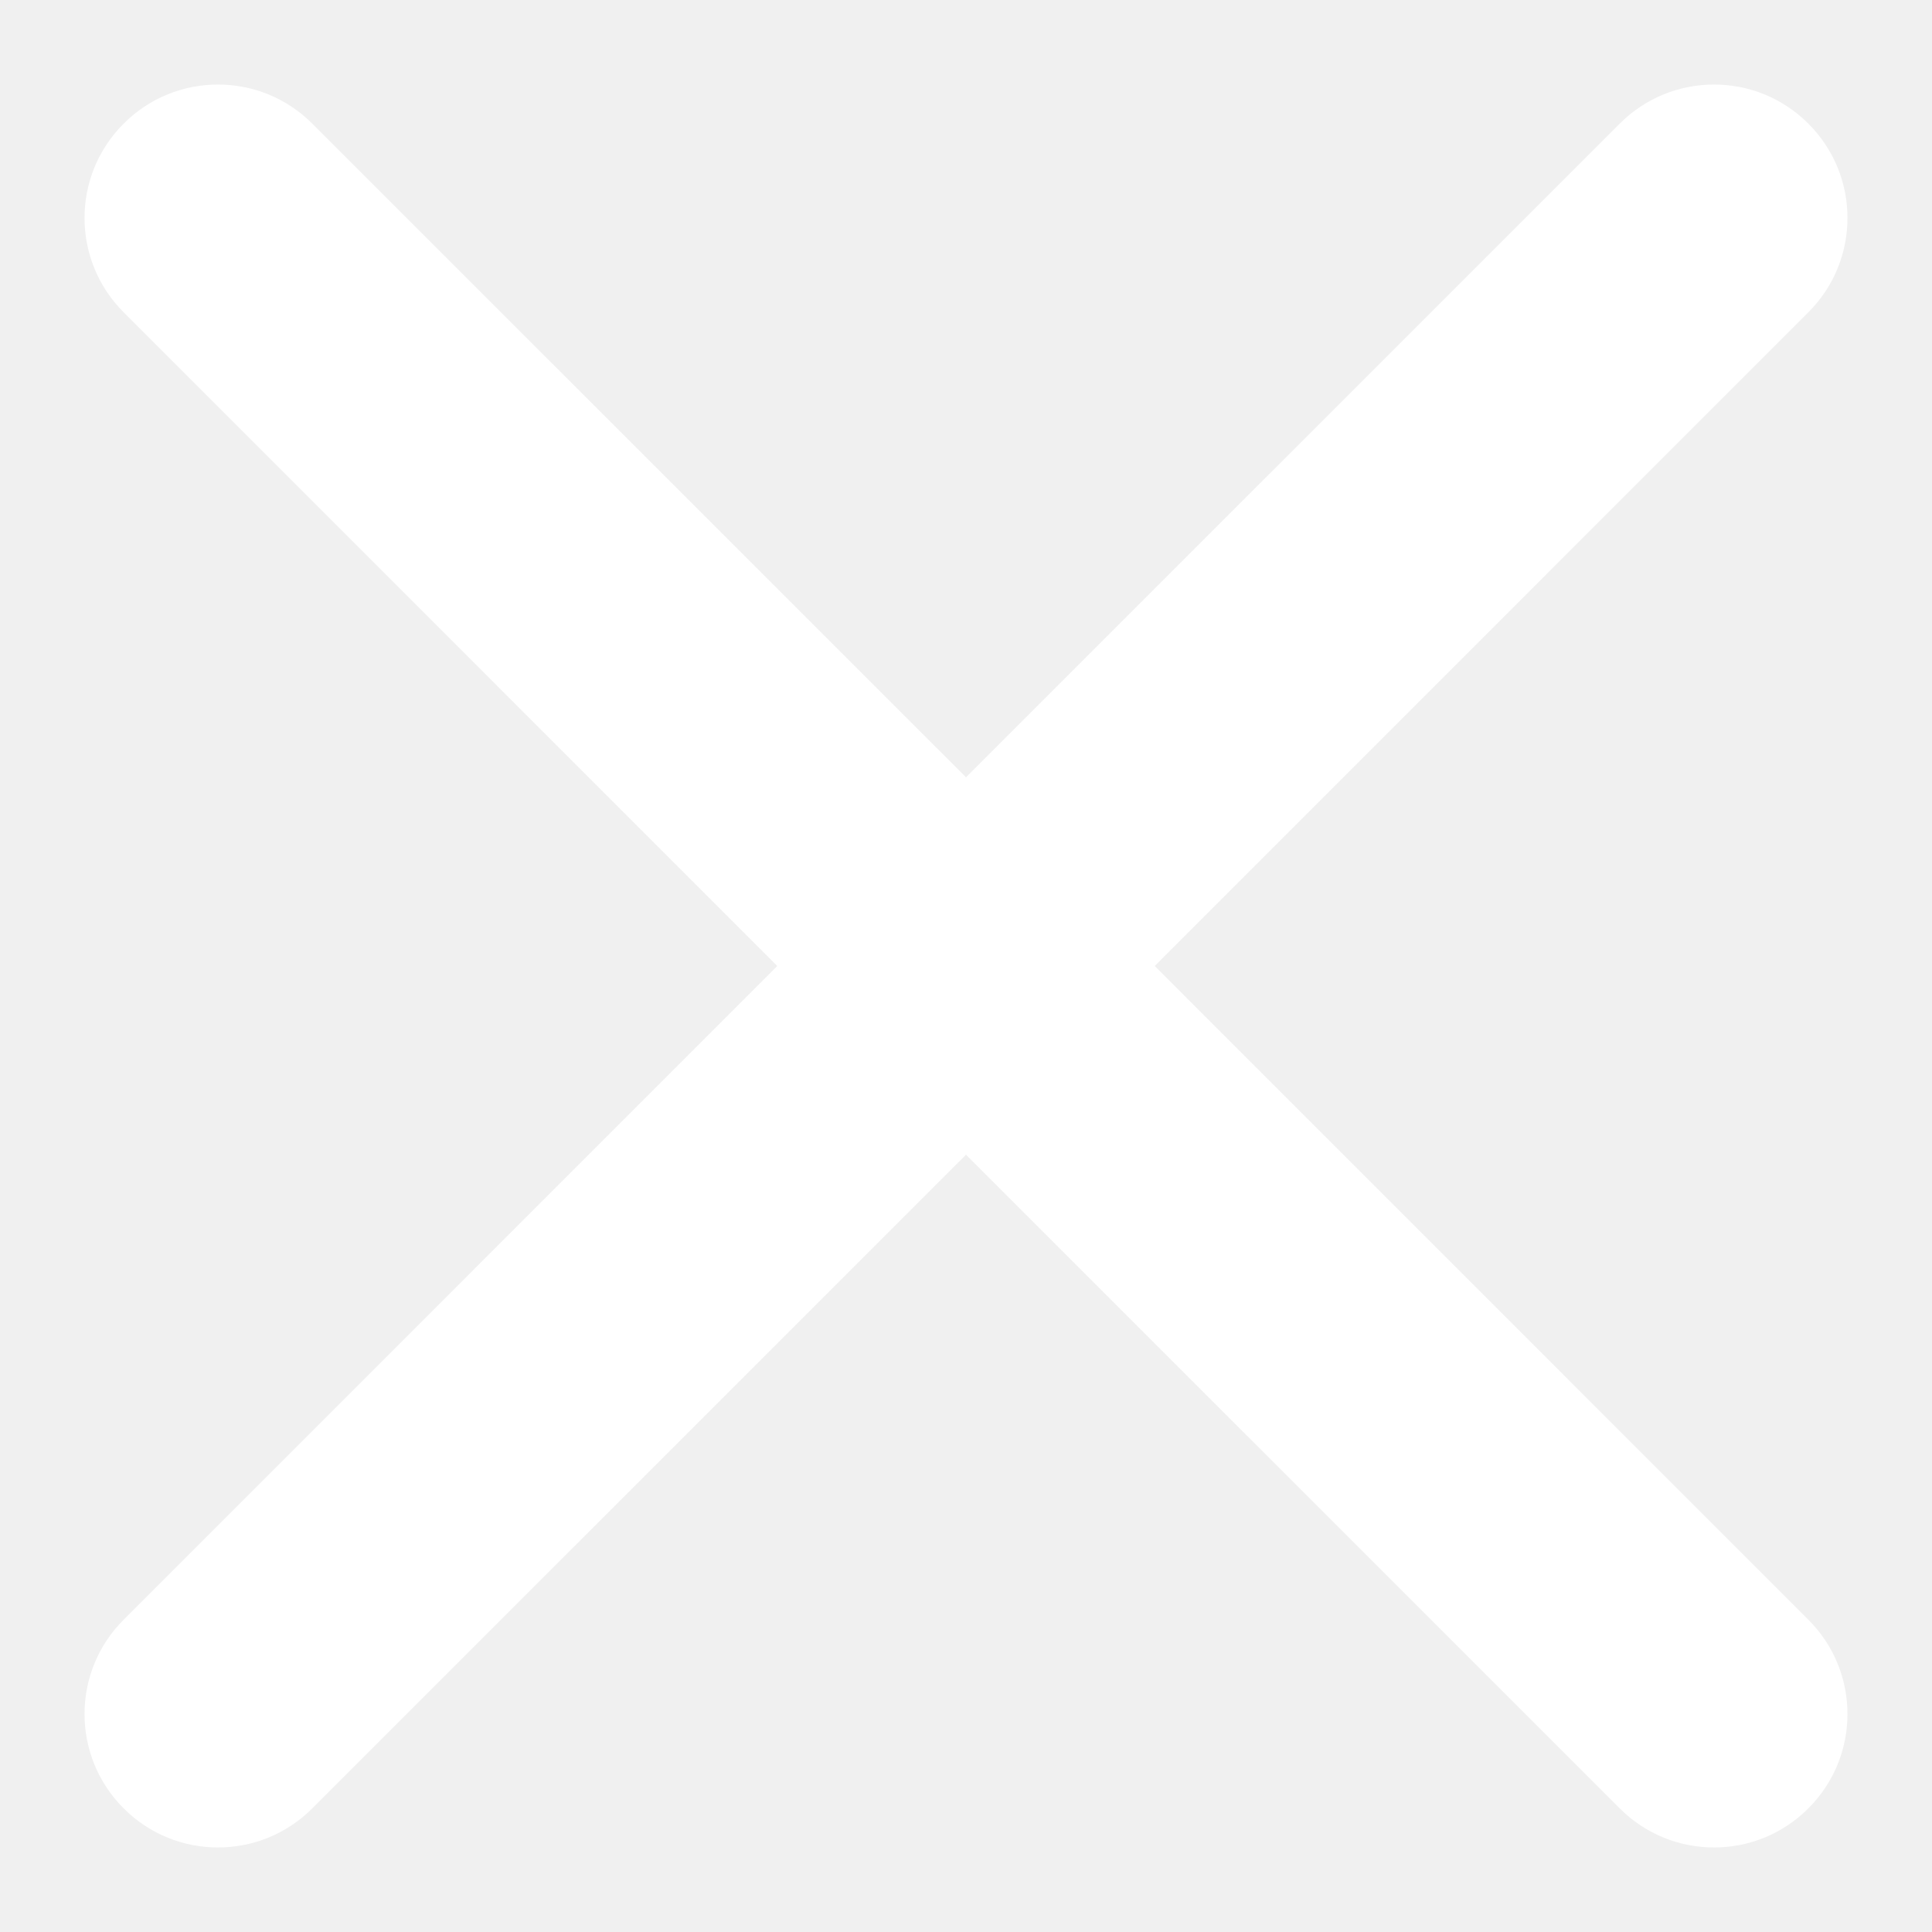
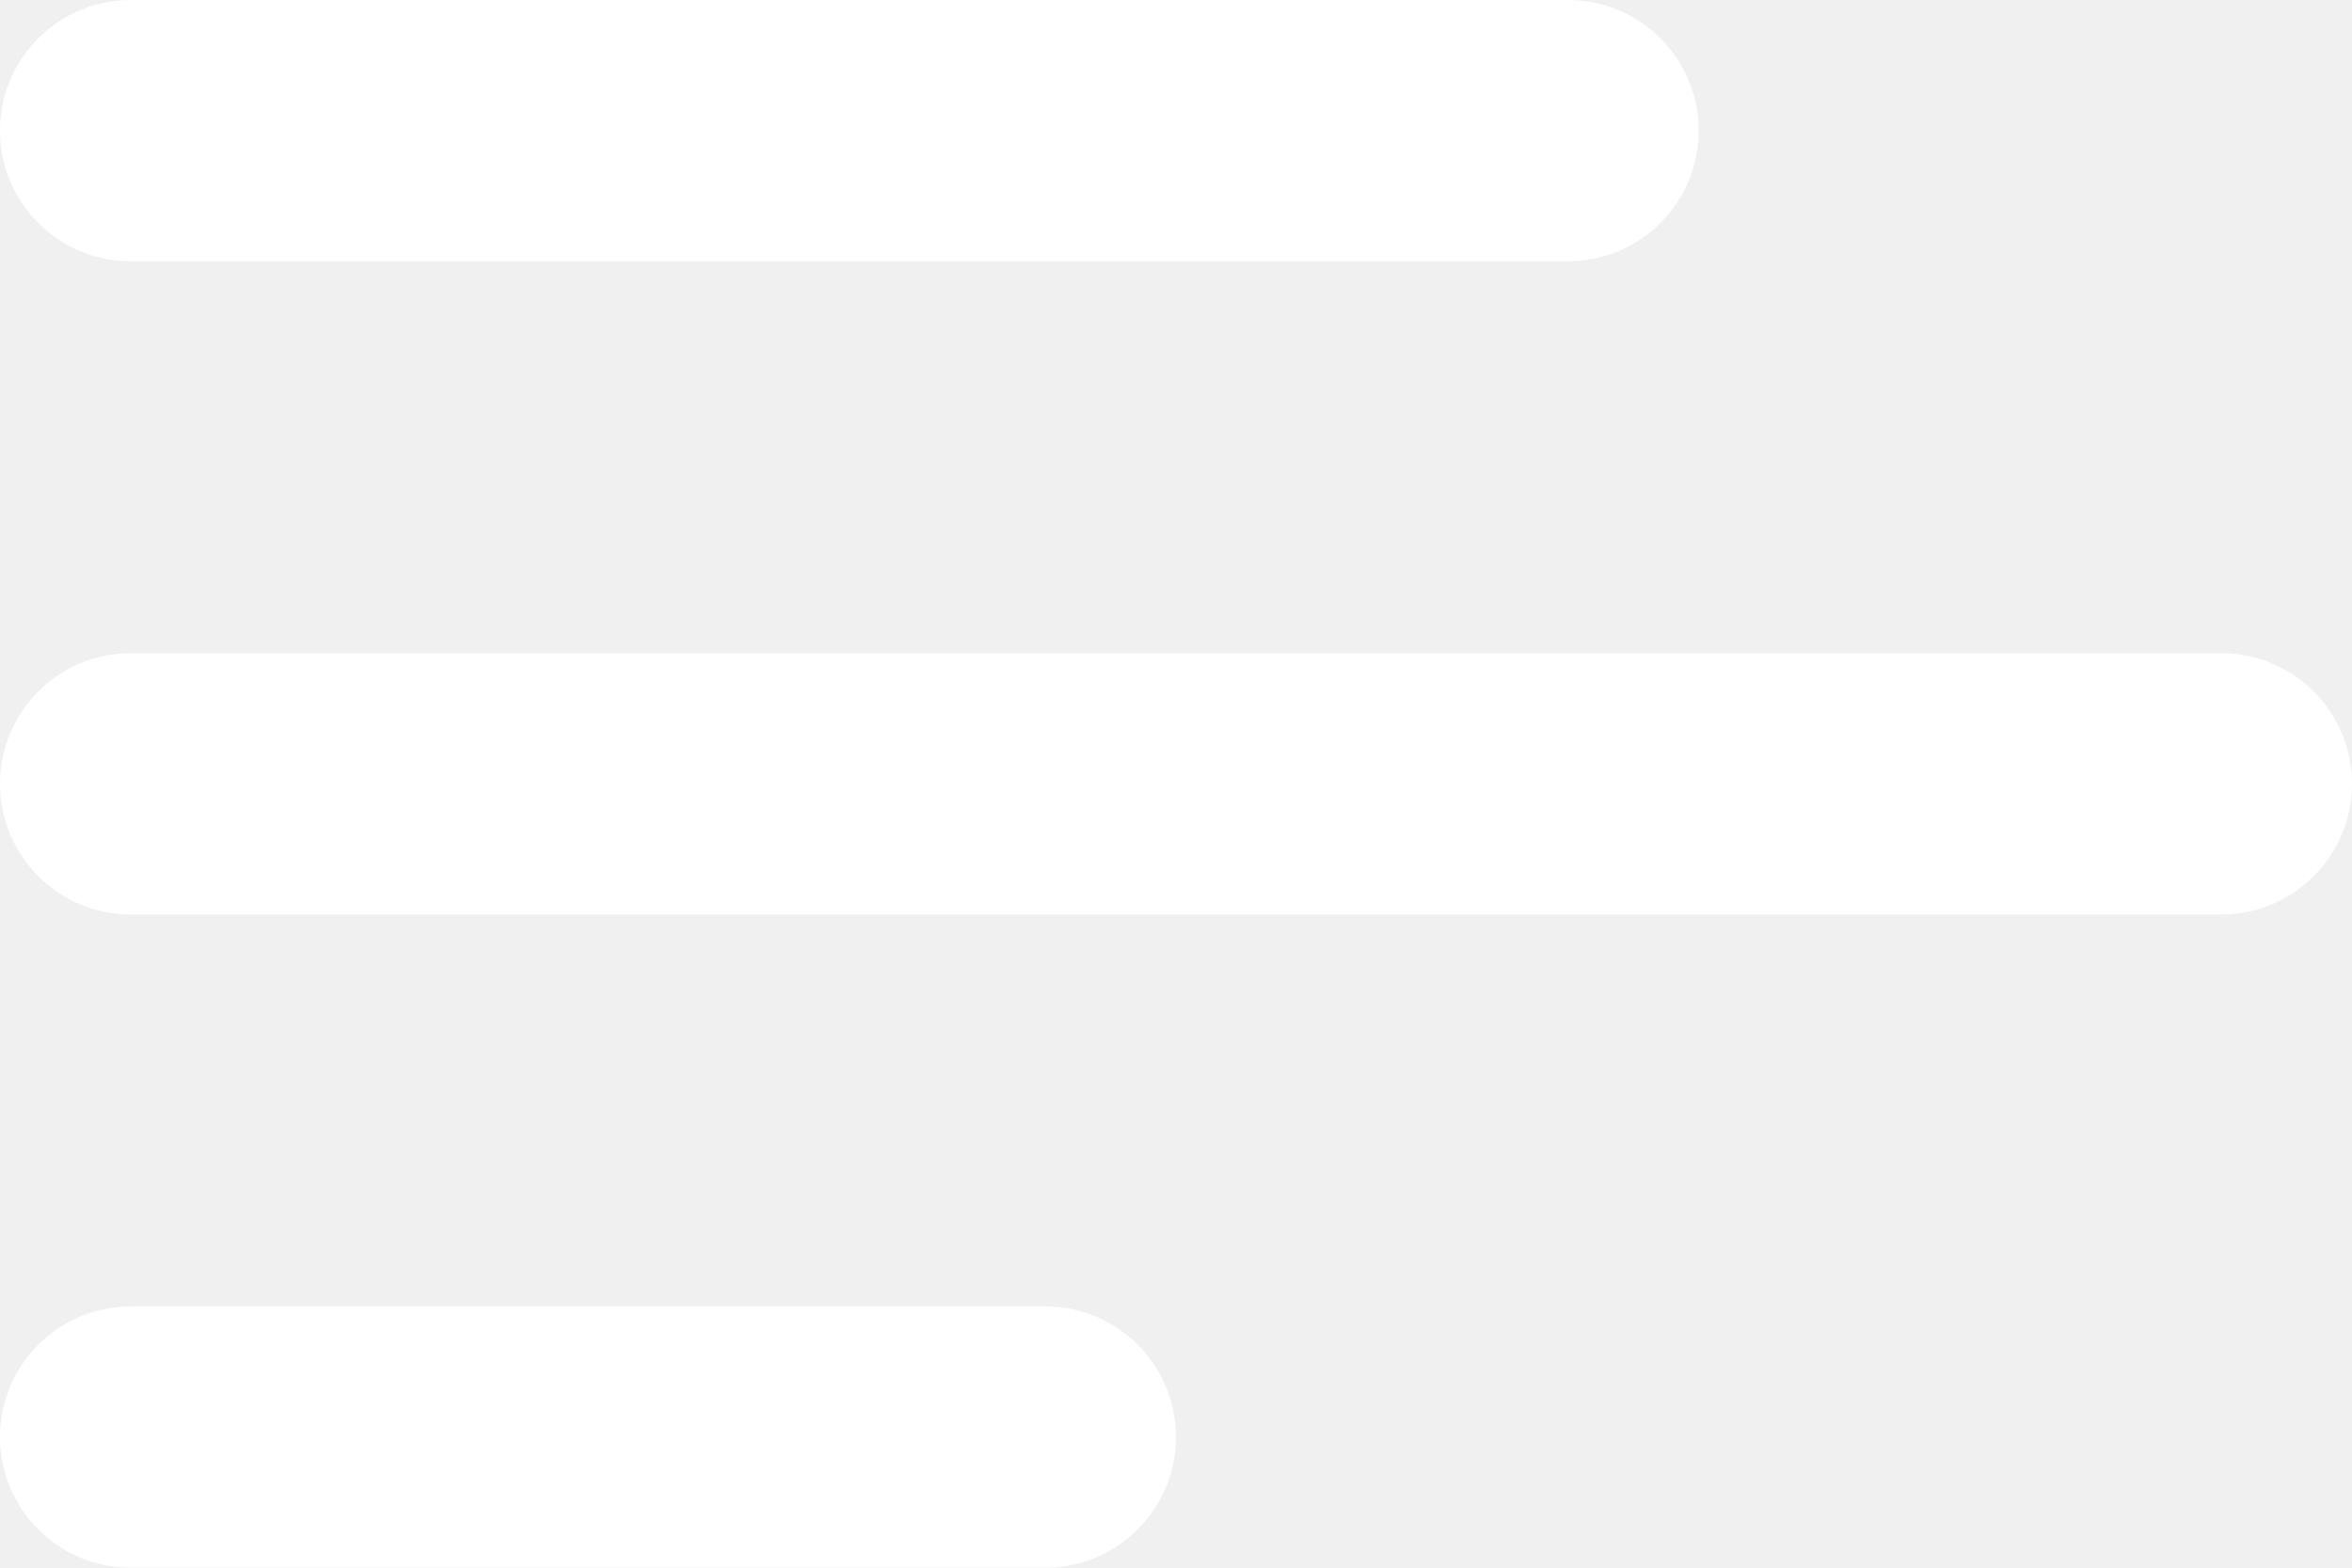
- <svg xmlns="http://www.w3.org/2000/svg" width="22" height="22" viewBox="0 0 22 22" fill="none">
-   <path d="M20.592 3.556C21.186 2.963 21.186 2.001 20.592 1.408C19.999 0.814 19.037 0.814 18.444 1.408L11 8.851L3.556 1.408C2.963 0.814 2.001 0.814 1.408 1.408C0.814 2.001 0.814 2.963 1.408 3.556L8.851 11L1.408 18.444C0.814 19.037 0.814 19.999 1.408 20.592C2.001 21.186 2.963 21.186 3.556 20.592L11 13.149L18.444 20.592C19.037 21.186 19.999 21.186 20.592 20.592C21.186 19.999 21.186 19.037 20.592 18.444L13.149 11L20.592 3.556Z" fill="white" />
+ <svg xmlns="http://www.w3.org/2000/svg" width="18" height="12" viewBox="0 0 18 12" fill="none">
+   <path d="M0 11C0 11.552 0.448 12 1 12H8C8.552 12 9 11.552 9 11C9 10.448 8.552 10 8 10H1C0.448 10 0 10.448 0 11ZM0 6C0 6.552 0.448 7 1 7H17C17.552 7 18 6.552 18 6C18 5.448 17.552 5 17 5H1C0.448 5 0 5.448 0 6ZM1 0C0.448 0 0 0.448 0 1C0 1.552 0.448 2 1 2H12C12.552 2 13 1.552 13 1C13 0.448 12.552 0 12 0H1Z" fill="white" />
</svg>
